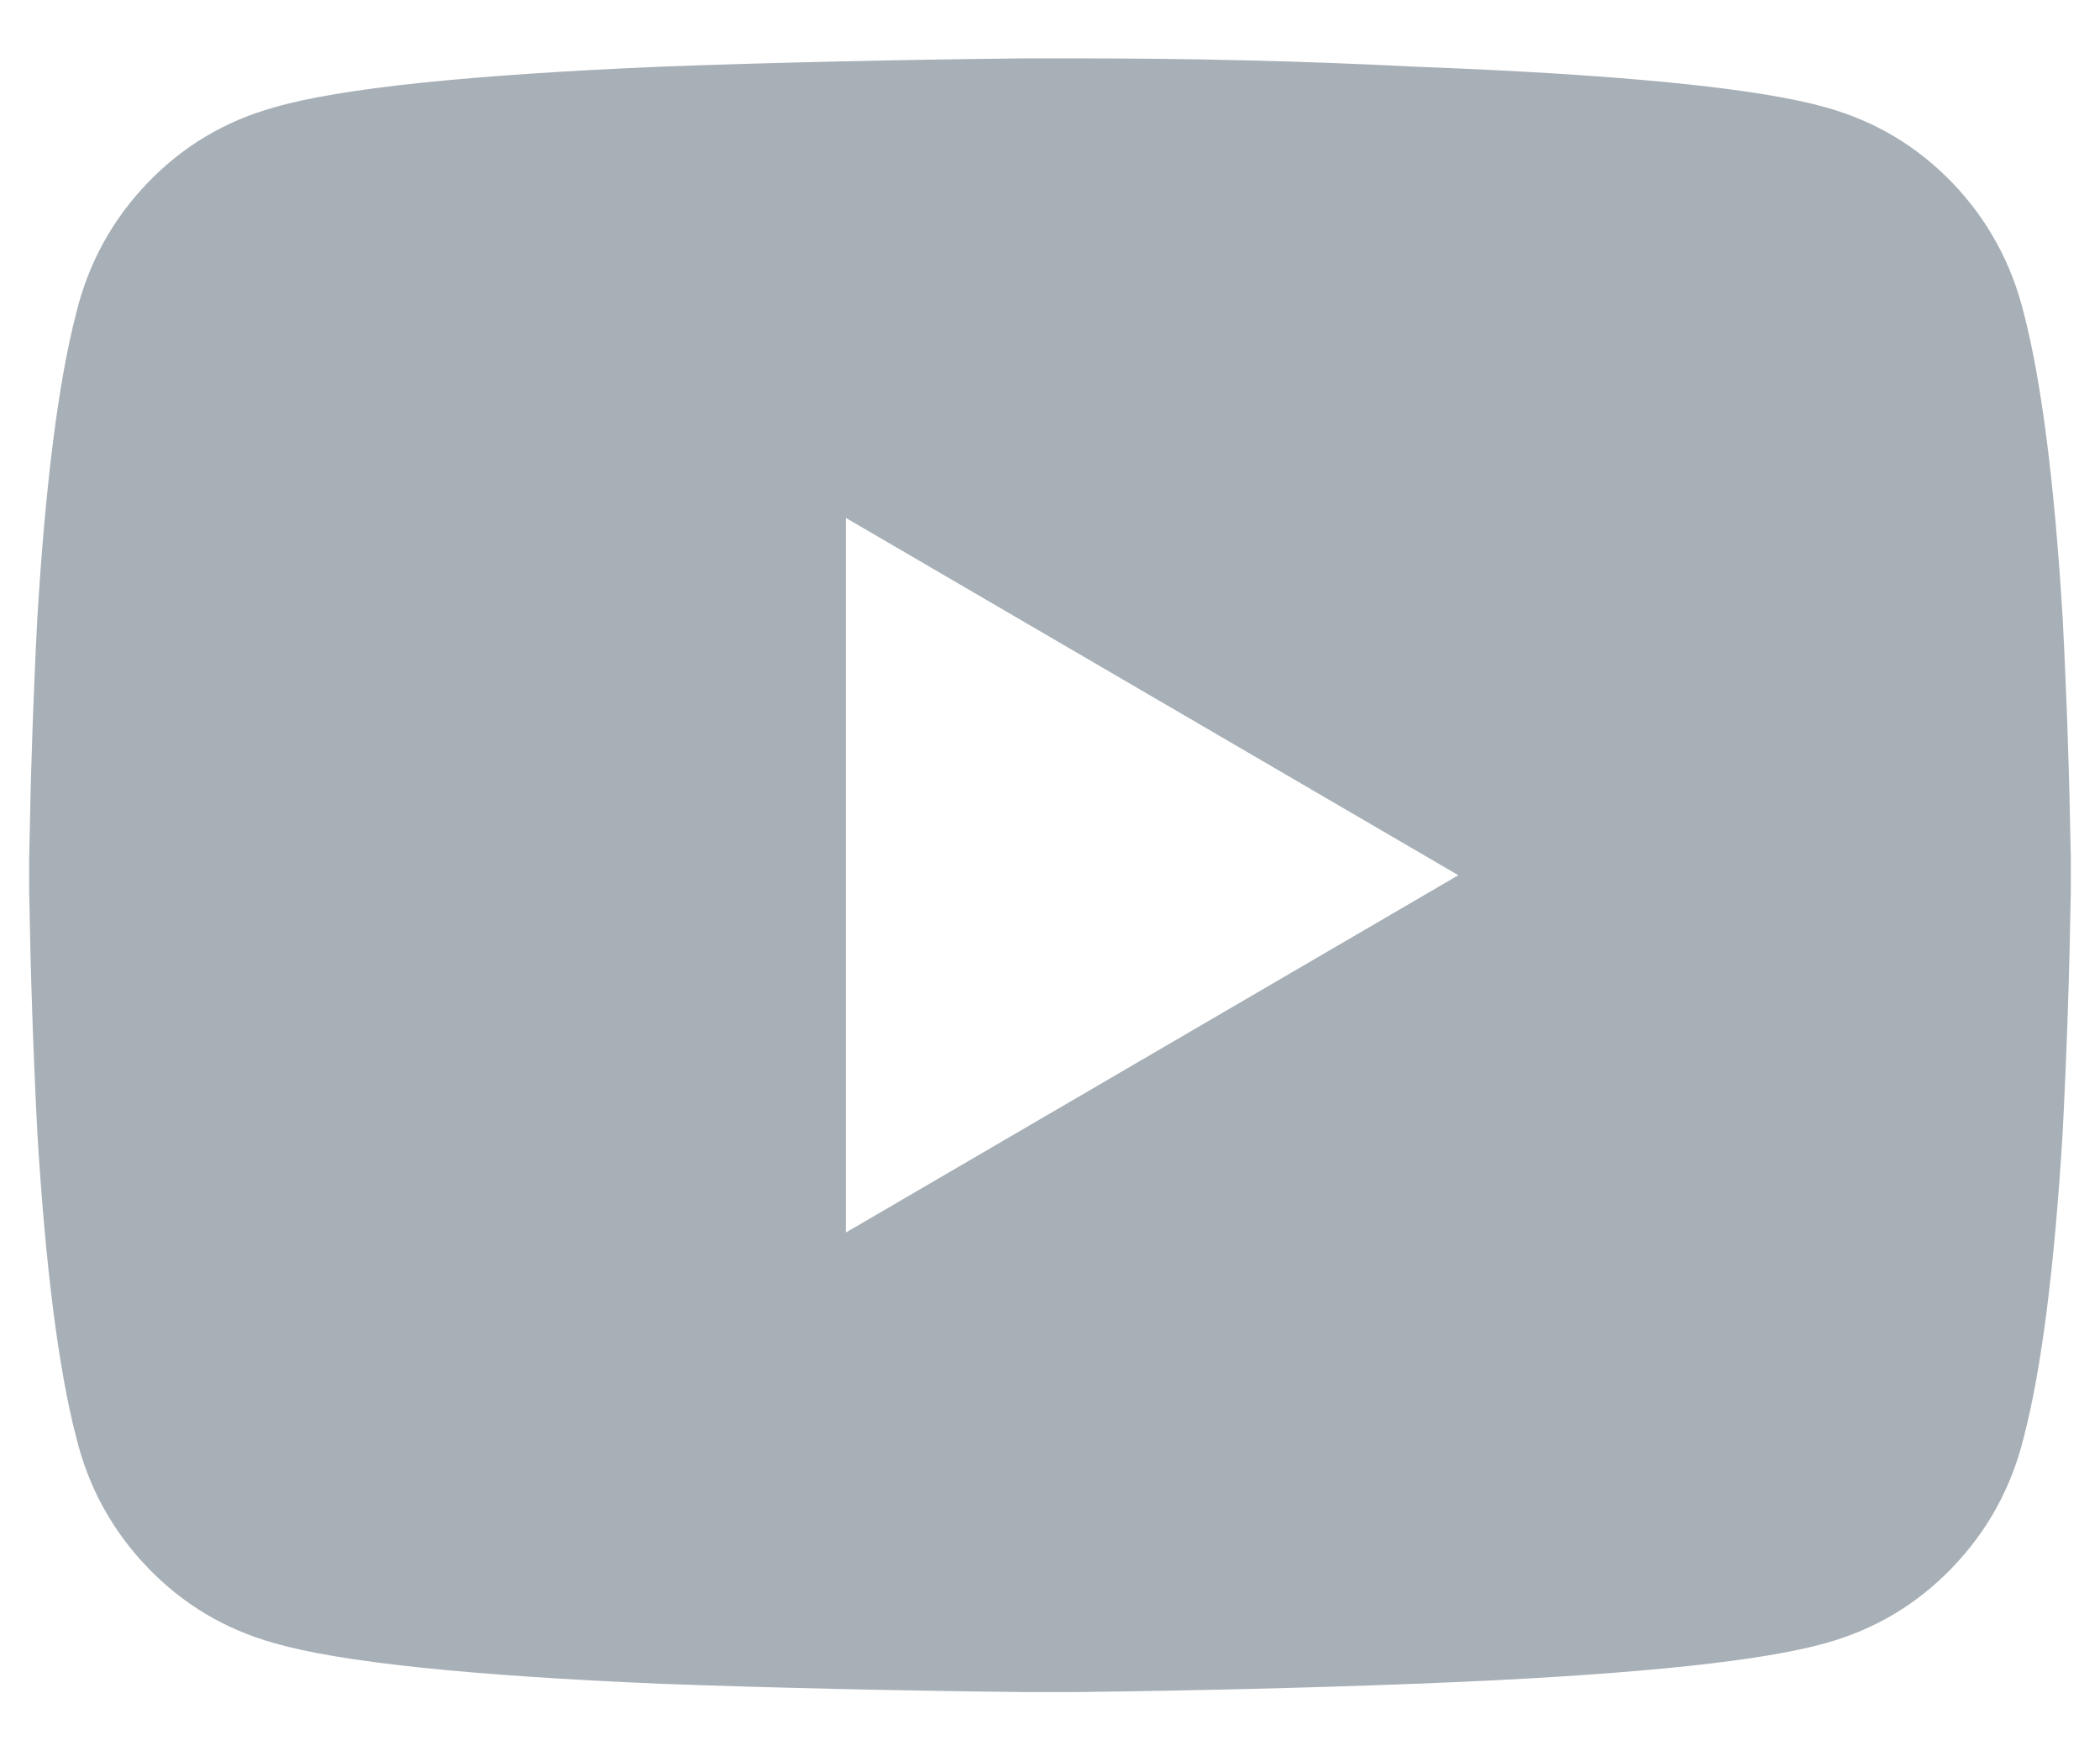
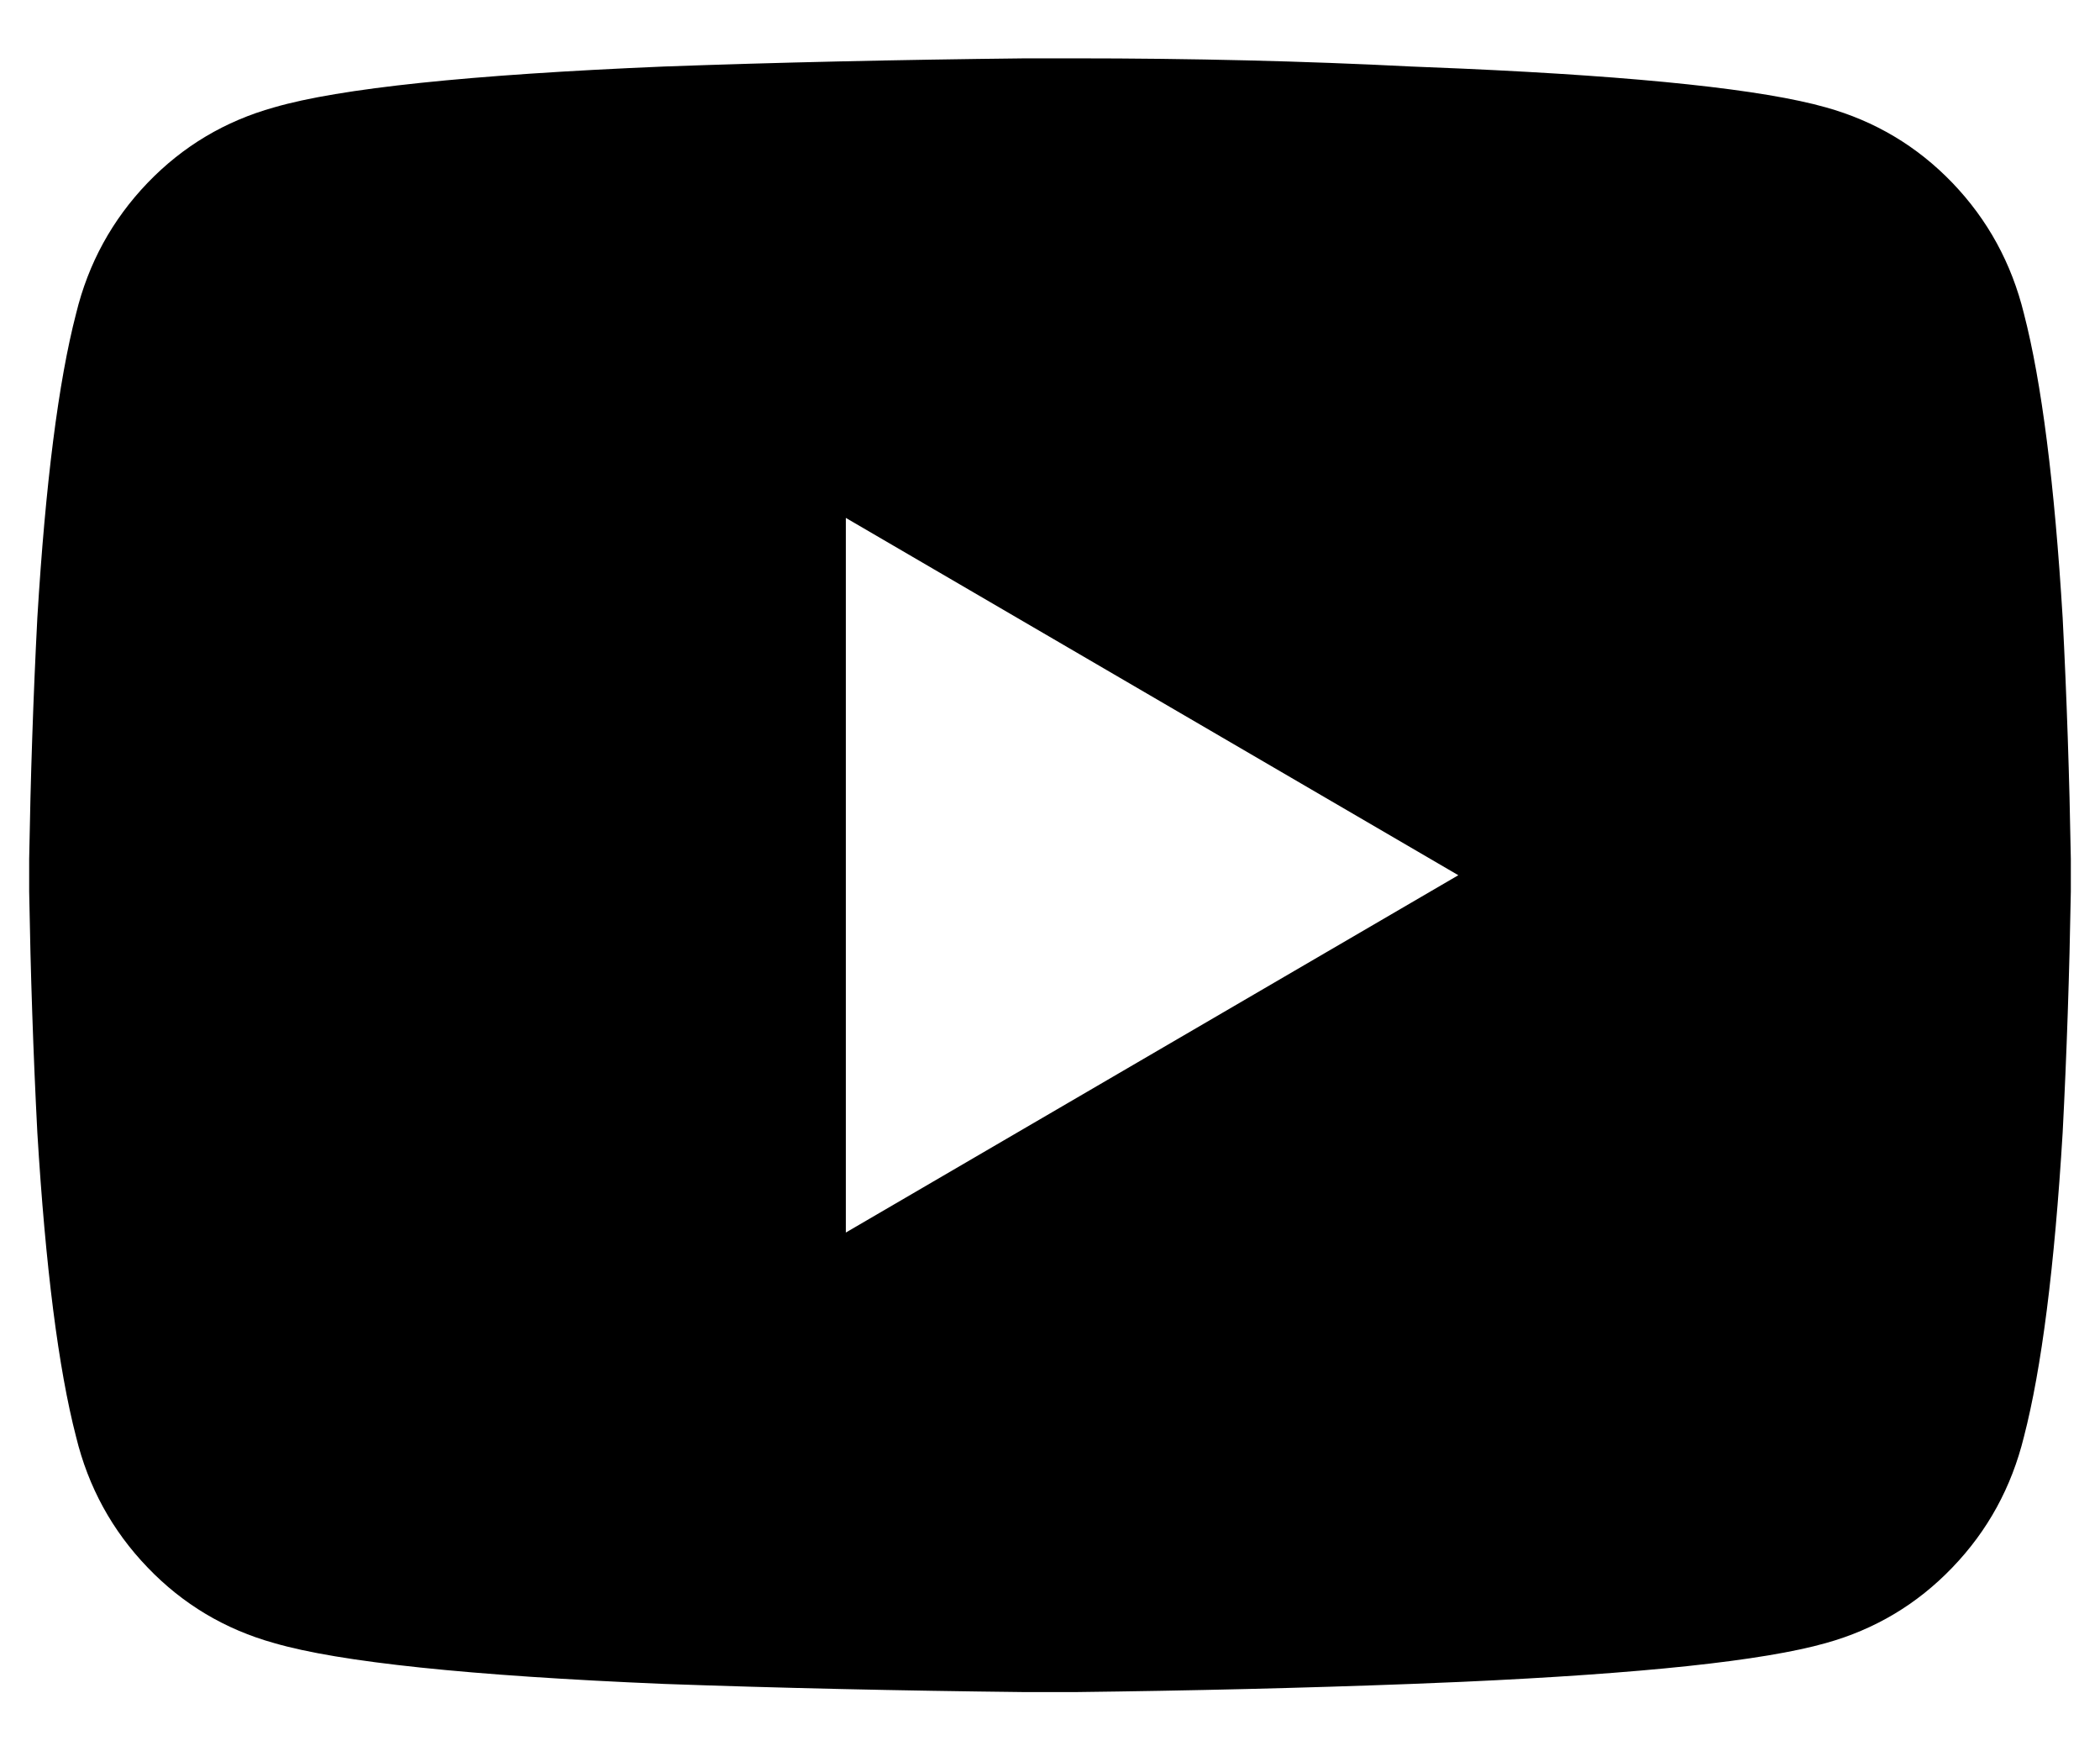
<svg xmlns="http://www.w3.org/2000/svg" width="18" height="15" viewBox="0 0 18 15" fill="none">
-   <path d="M9.21 0.5C10.213 0.5 11.176 0.523 12.098 0.57L12.535 0.588C14.075 0.657 15.113 0.768 15.65 0.92C16.07 1.037 16.432 1.252 16.735 1.567C17.038 1.883 17.242 2.256 17.348 2.688C17.499 3.271 17.61 4.14 17.68 5.295C17.715 5.972 17.738 6.66 17.75 7.36V7.64C17.738 8.34 17.715 9.028 17.68 9.705C17.61 10.86 17.499 11.729 17.348 12.312C17.242 12.744 17.038 13.117 16.735 13.432C16.432 13.748 16.07 13.963 15.65 14.08C15.113 14.232 14.075 14.342 12.535 14.412L12.098 14.43C11.176 14.465 10.213 14.488 9.21 14.5H8.79C7.705 14.488 6.673 14.465 5.692 14.43C4.024 14.36 2.91 14.243 2.35 14.08C1.93 13.963 1.568 13.748 1.265 13.432C0.962 13.117 0.757 12.744 0.652 12.312C0.501 11.729 0.39 10.86 0.32 9.705C0.285 9.028 0.262 8.34 0.25 7.64V7.36C0.262 6.66 0.285 5.972 0.32 5.295C0.39 4.14 0.501 3.271 0.652 2.688C0.757 2.256 0.962 1.883 1.265 1.567C1.568 1.252 1.93 1.037 2.35 0.92C2.91 0.757 4.024 0.64 5.692 0.57C6.661 0.535 7.693 0.512 8.79 0.5H9.21ZM7.25 4.438V10.562L12.5 7.5L7.25 4.438Z" fill="#A8B0B7" />
+   <path d="M9.21 0.5C10.213 0.5 11.176 0.523 12.098 0.57L12.535 0.588C14.075 0.657 15.113 0.768 15.65 0.92C16.07 1.037 16.432 1.252 16.735 1.567C17.038 1.883 17.242 2.256 17.348 2.688C17.499 3.271 17.61 4.14 17.68 5.295C17.715 5.972 17.738 6.66 17.75 7.36V7.64C17.738 8.34 17.715 9.028 17.68 9.705C17.61 10.86 17.499 11.729 17.348 12.312C17.242 12.744 17.038 13.117 16.735 13.432C16.432 13.748 16.07 13.963 15.65 14.08C15.113 14.232 14.075 14.342 12.535 14.412L12.098 14.43C11.176 14.465 10.213 14.488 9.21 14.5H8.79C7.705 14.488 6.673 14.465 5.692 14.43C4.024 14.36 2.91 14.243 2.35 14.08C1.93 13.963 1.568 13.748 1.265 13.432C0.962 13.117 0.757 12.744 0.652 12.312C0.501 11.729 0.39 10.86 0.32 9.705C0.285 9.028 0.262 8.34 0.25 7.64V7.36C0.262 6.66 0.285 5.972 0.32 5.295C0.39 4.14 0.501 3.271 0.652 2.688C0.757 2.256 0.962 1.883 1.265 1.567C1.568 1.252 1.93 1.037 2.35 0.92C2.91 0.757 4.024 0.64 5.692 0.57C6.661 0.535 7.693 0.512 8.79 0.5H9.21ZM7.25 4.438V10.562L12.5 7.5L7.25 4.438Z" fill="currentColor" />
</svg>
